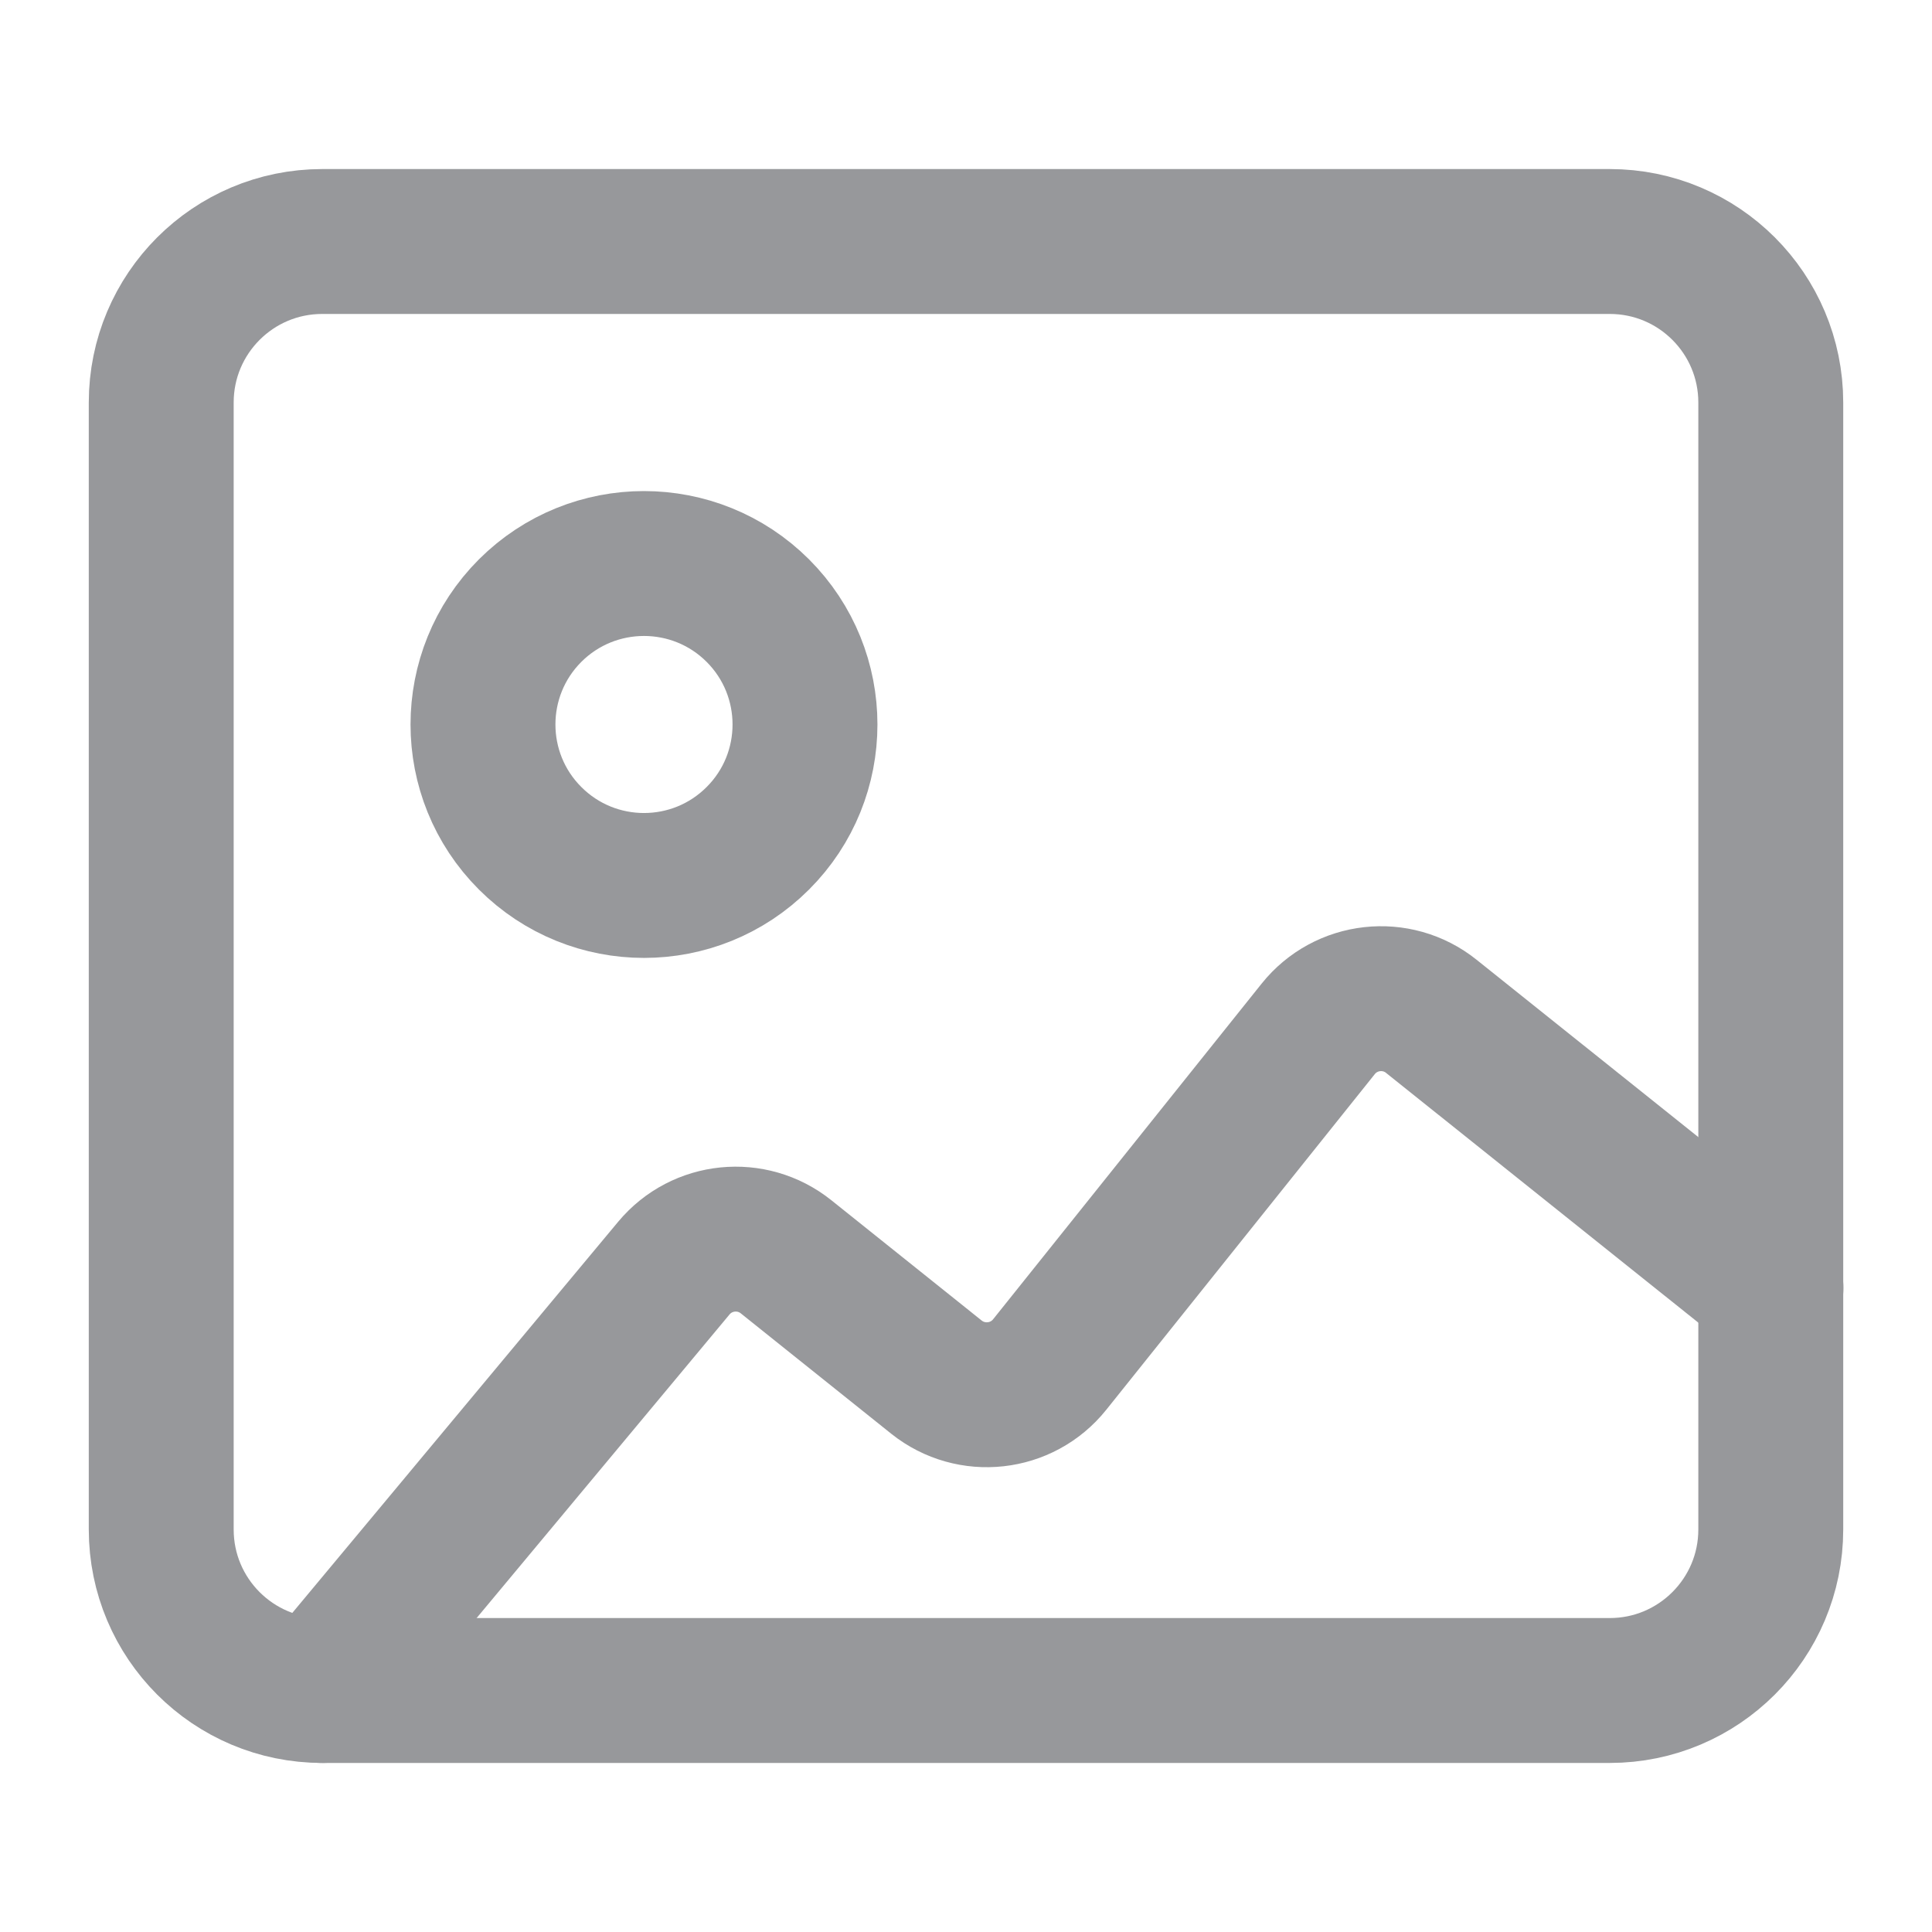
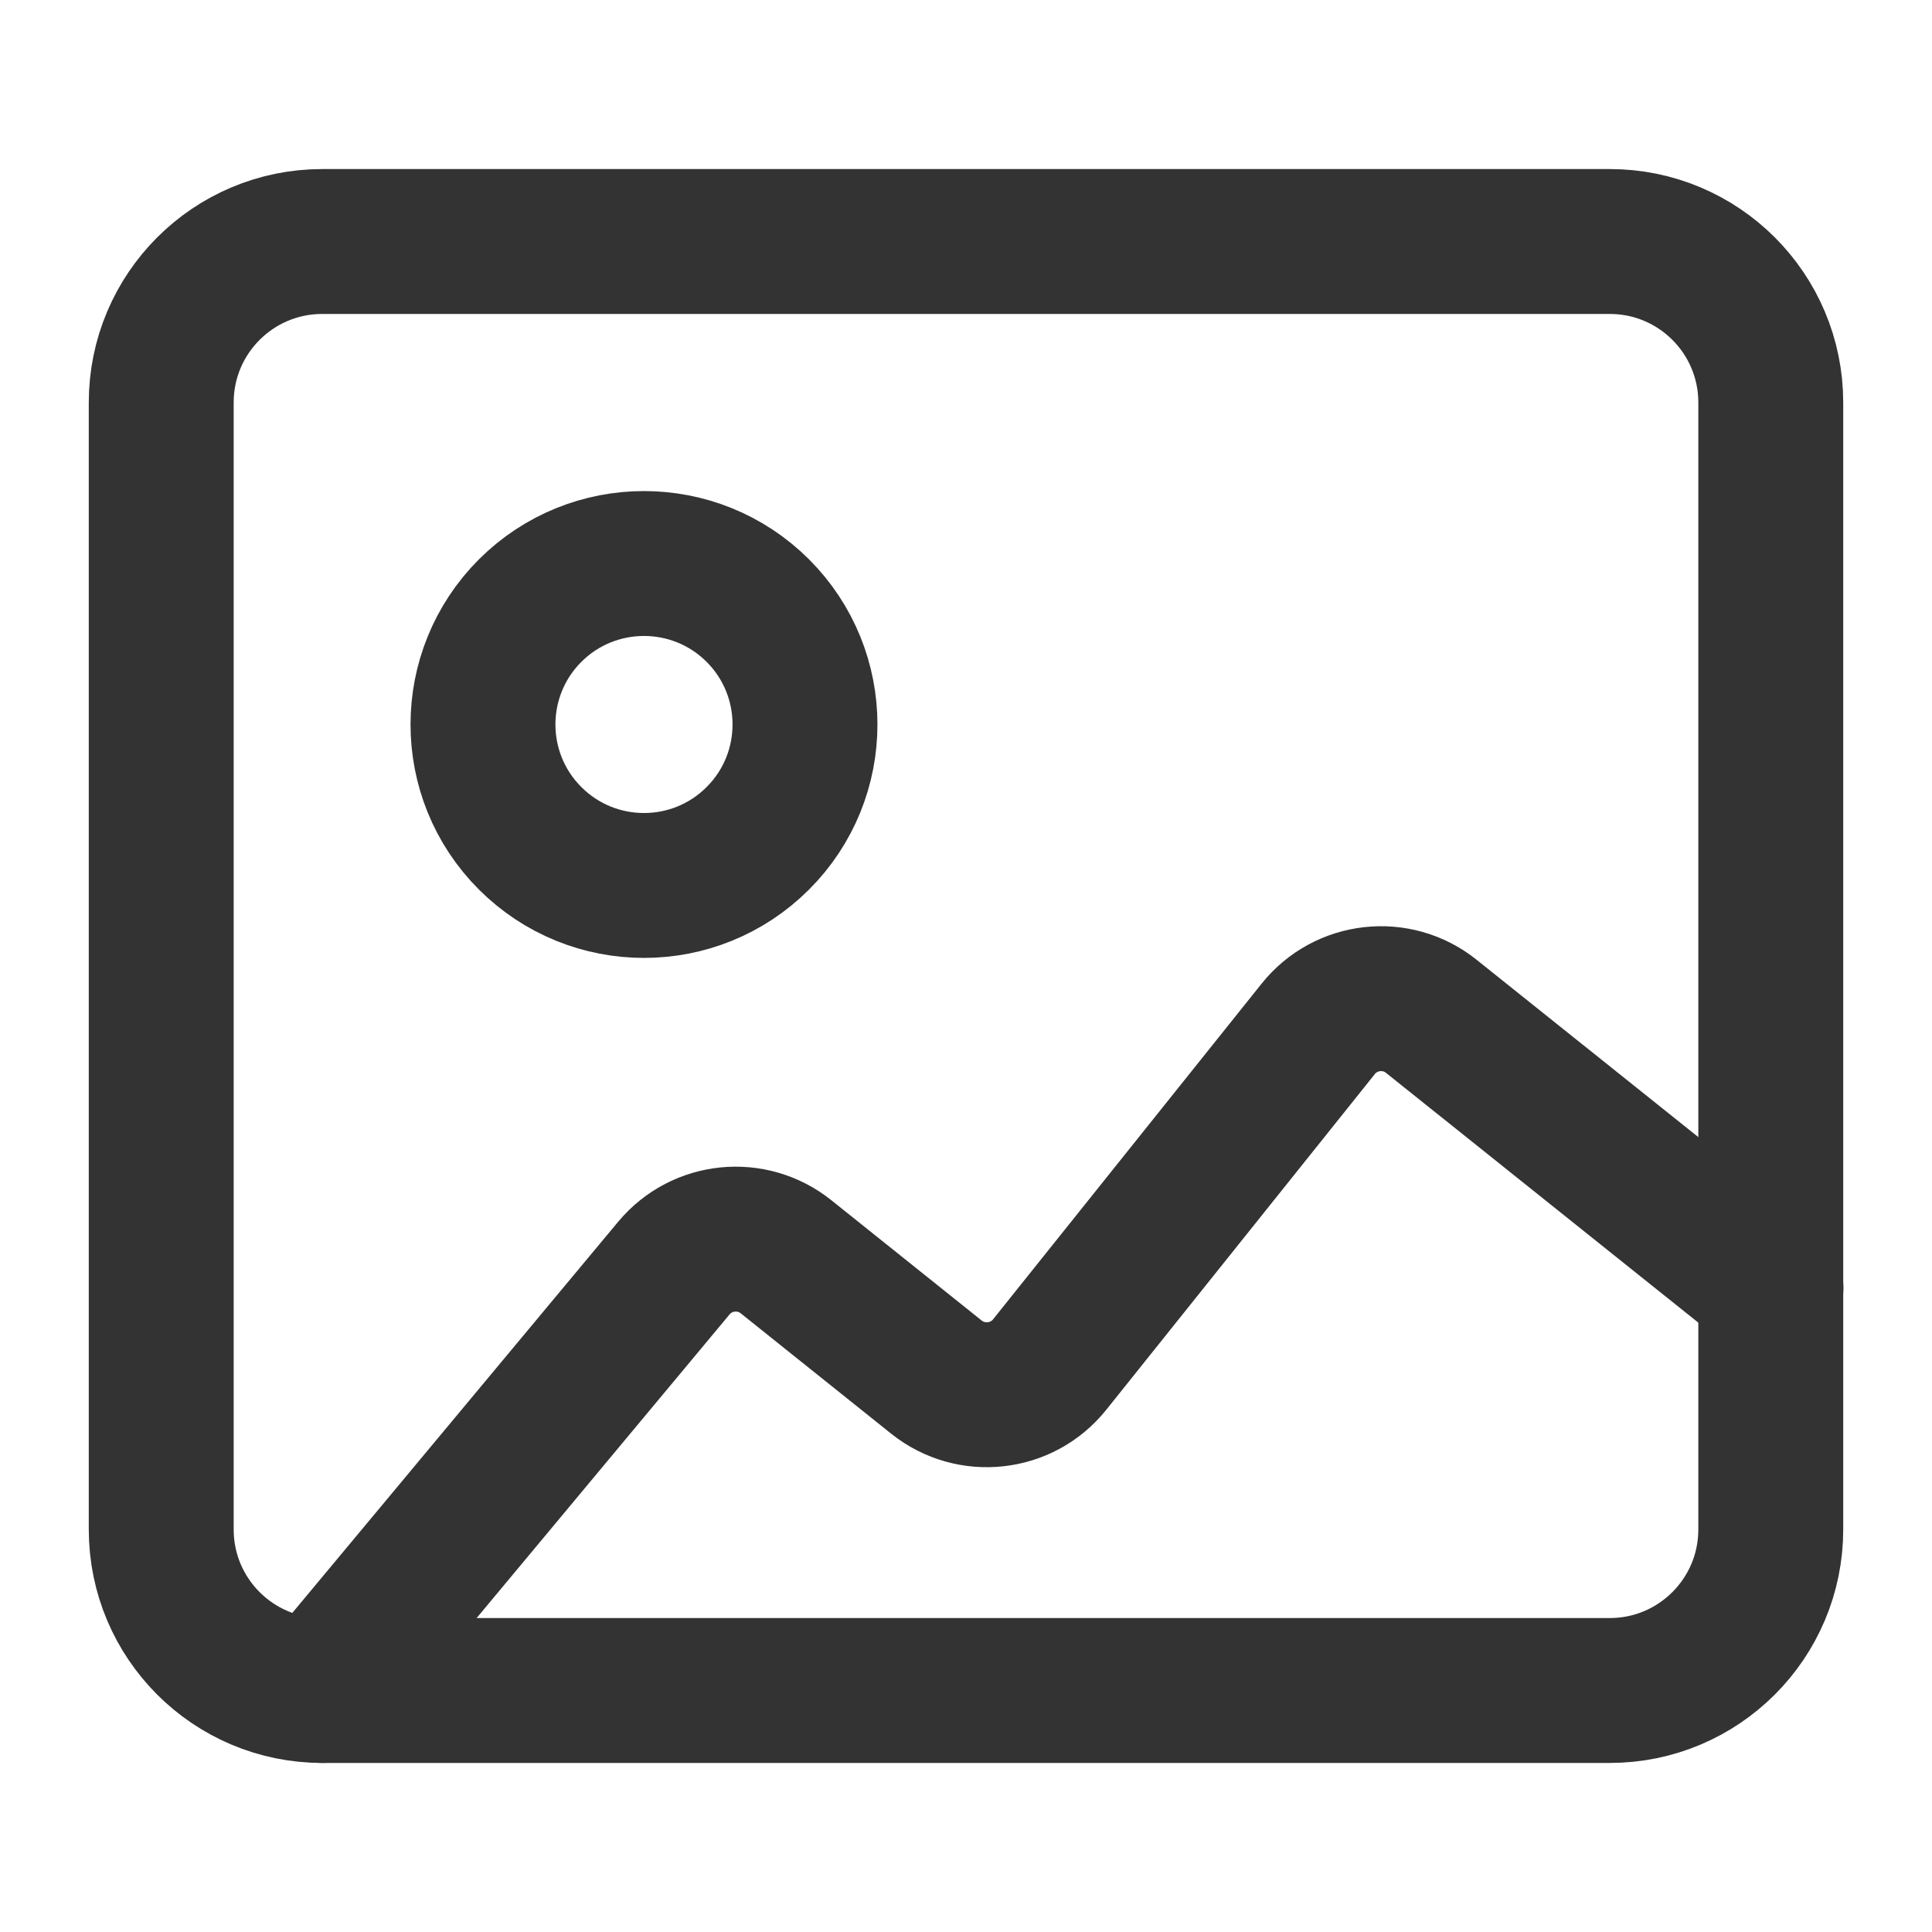
<svg xmlns="http://www.w3.org/2000/svg" width="20" height="20" viewBox="0 0 20 20" fill="none">
-   <path fill-rule="evenodd" clip-rule="evenodd" d="M16.664 17.5H3.336C2.415 17.5 1.669 16.754 1.669 15.833V4.167C1.669 3.246 2.415 2.5 3.336 2.5H16.664C17.585 2.5 18.331 3.246 18.331 4.167V15.833C18.331 16.754 17.584 17.5 16.664 17.5Z" stroke="#97989B" stroke-width="1.5" stroke-linecap="round" stroke-linejoin="round" />
-   <path d="M7.845 6.321C8.496 6.972 8.496 8.028 7.845 8.678C7.194 9.329 6.139 9.329 5.488 8.678C4.837 8.028 4.837 6.972 5.488 6.321C6.139 5.671 7.194 5.671 7.845 6.321" stroke="#97989B" stroke-width="1.5" stroke-linecap="round" stroke-linejoin="round" />
-   <path d="M18.333 13.333L14.817 10.521C14.458 10.233 13.933 10.292 13.646 10.651L10.866 14.126C10.578 14.485 10.054 14.543 9.694 14.256L8.137 13.01C7.783 12.727 7.267 12.778 6.976 13.127L3.333 17.5" stroke="#97989B" stroke-width="1.5" stroke-linecap="round" stroke-linejoin="round" />
+   <path fill-rule="evenodd" clip-rule="evenodd" d="M16.664 17.5H3.336C2.415 17.5 1.669 16.754 1.669 15.833V4.167C1.669 3.246 2.415 2.5 3.336 2.5H16.664C17.585 2.5 18.331 3.246 18.331 4.167V15.833C18.331 16.754 17.584 17.5 16.664 17.5Z" stroke="#333" stroke-width="1.5" stroke-linecap="round" stroke-linejoin="round" />
+   <path d="M7.845 6.321C8.496 6.972 8.496 8.028 7.845 8.678C7.194 9.329 6.139 9.329 5.488 8.678C4.837 8.028 4.837 6.972 5.488 6.321C6.139 5.671 7.194 5.671 7.845 6.321" stroke="#333" stroke-width="1.5" stroke-linecap="round" stroke-linejoin="round" />
+   <path d="M18.333 13.333L14.817 10.521C14.458 10.233 13.933 10.292 13.646 10.651L10.866 14.126C10.578 14.485 10.054 14.543 9.694 14.256L8.137 13.01C7.783 12.727 7.267 12.778 6.976 13.127L3.333 17.5" stroke="#333" stroke-width="1.5" stroke-linecap="round" stroke-linejoin="round" />
</svg>
